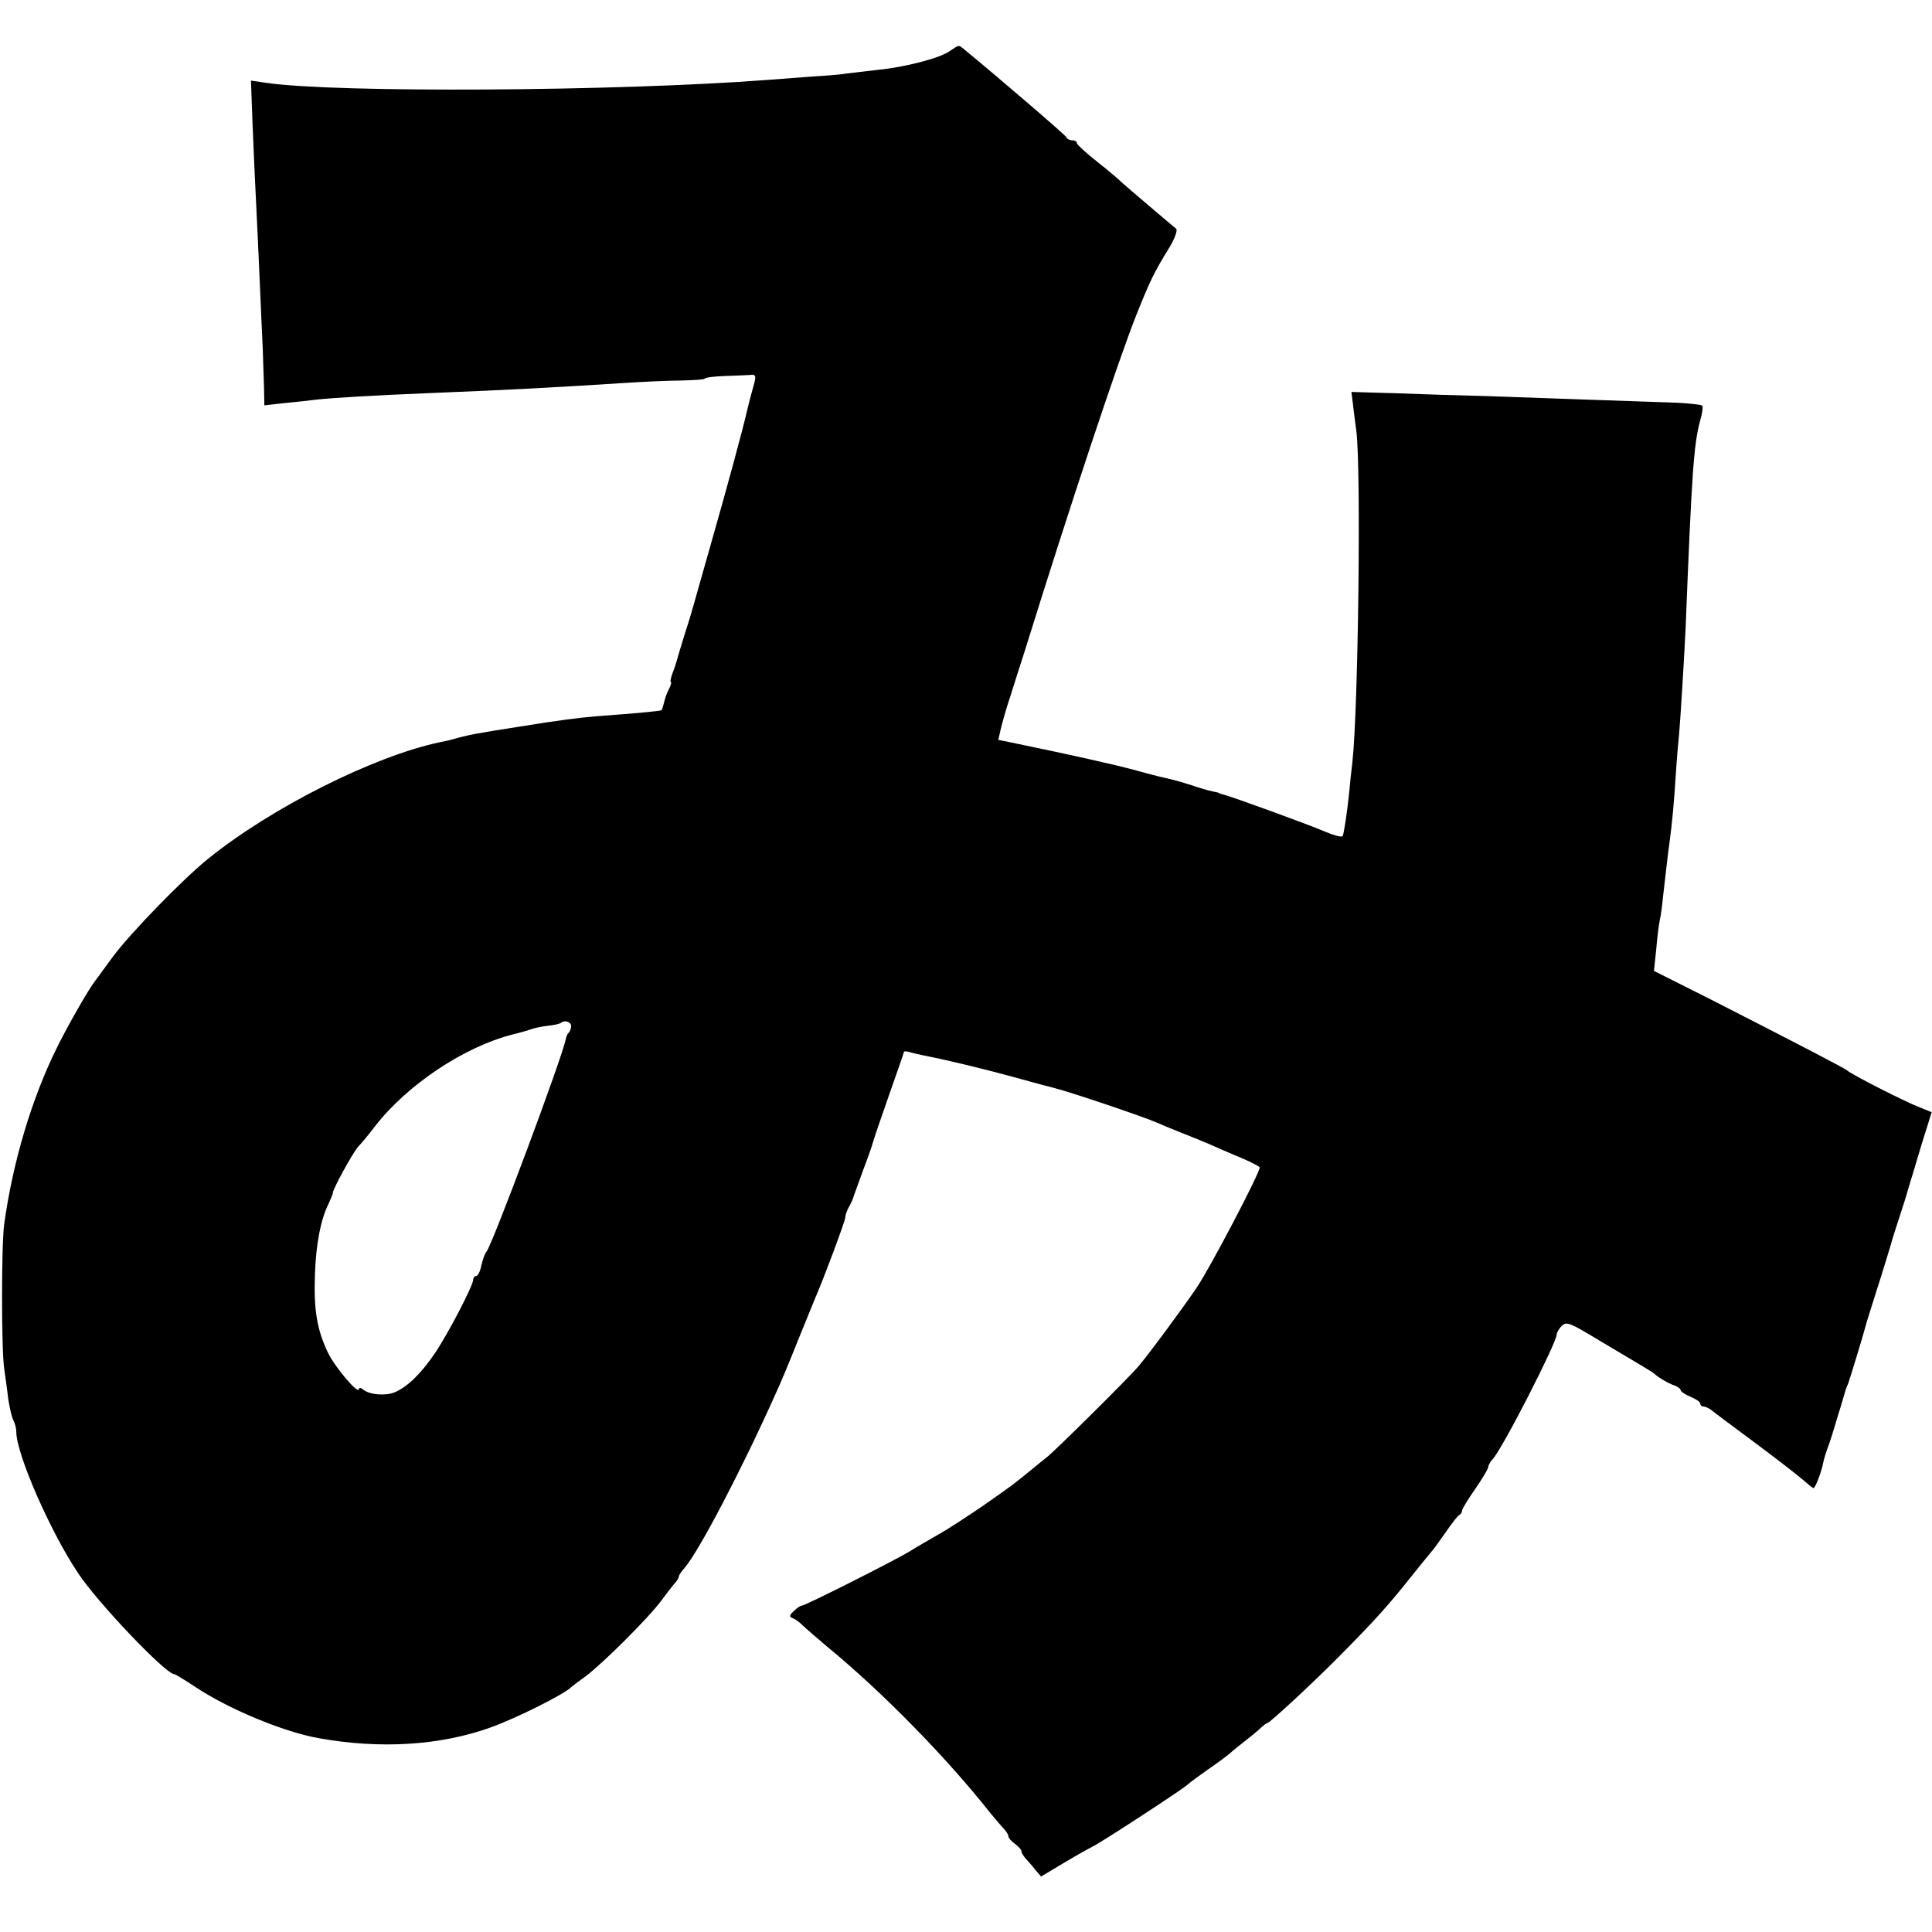
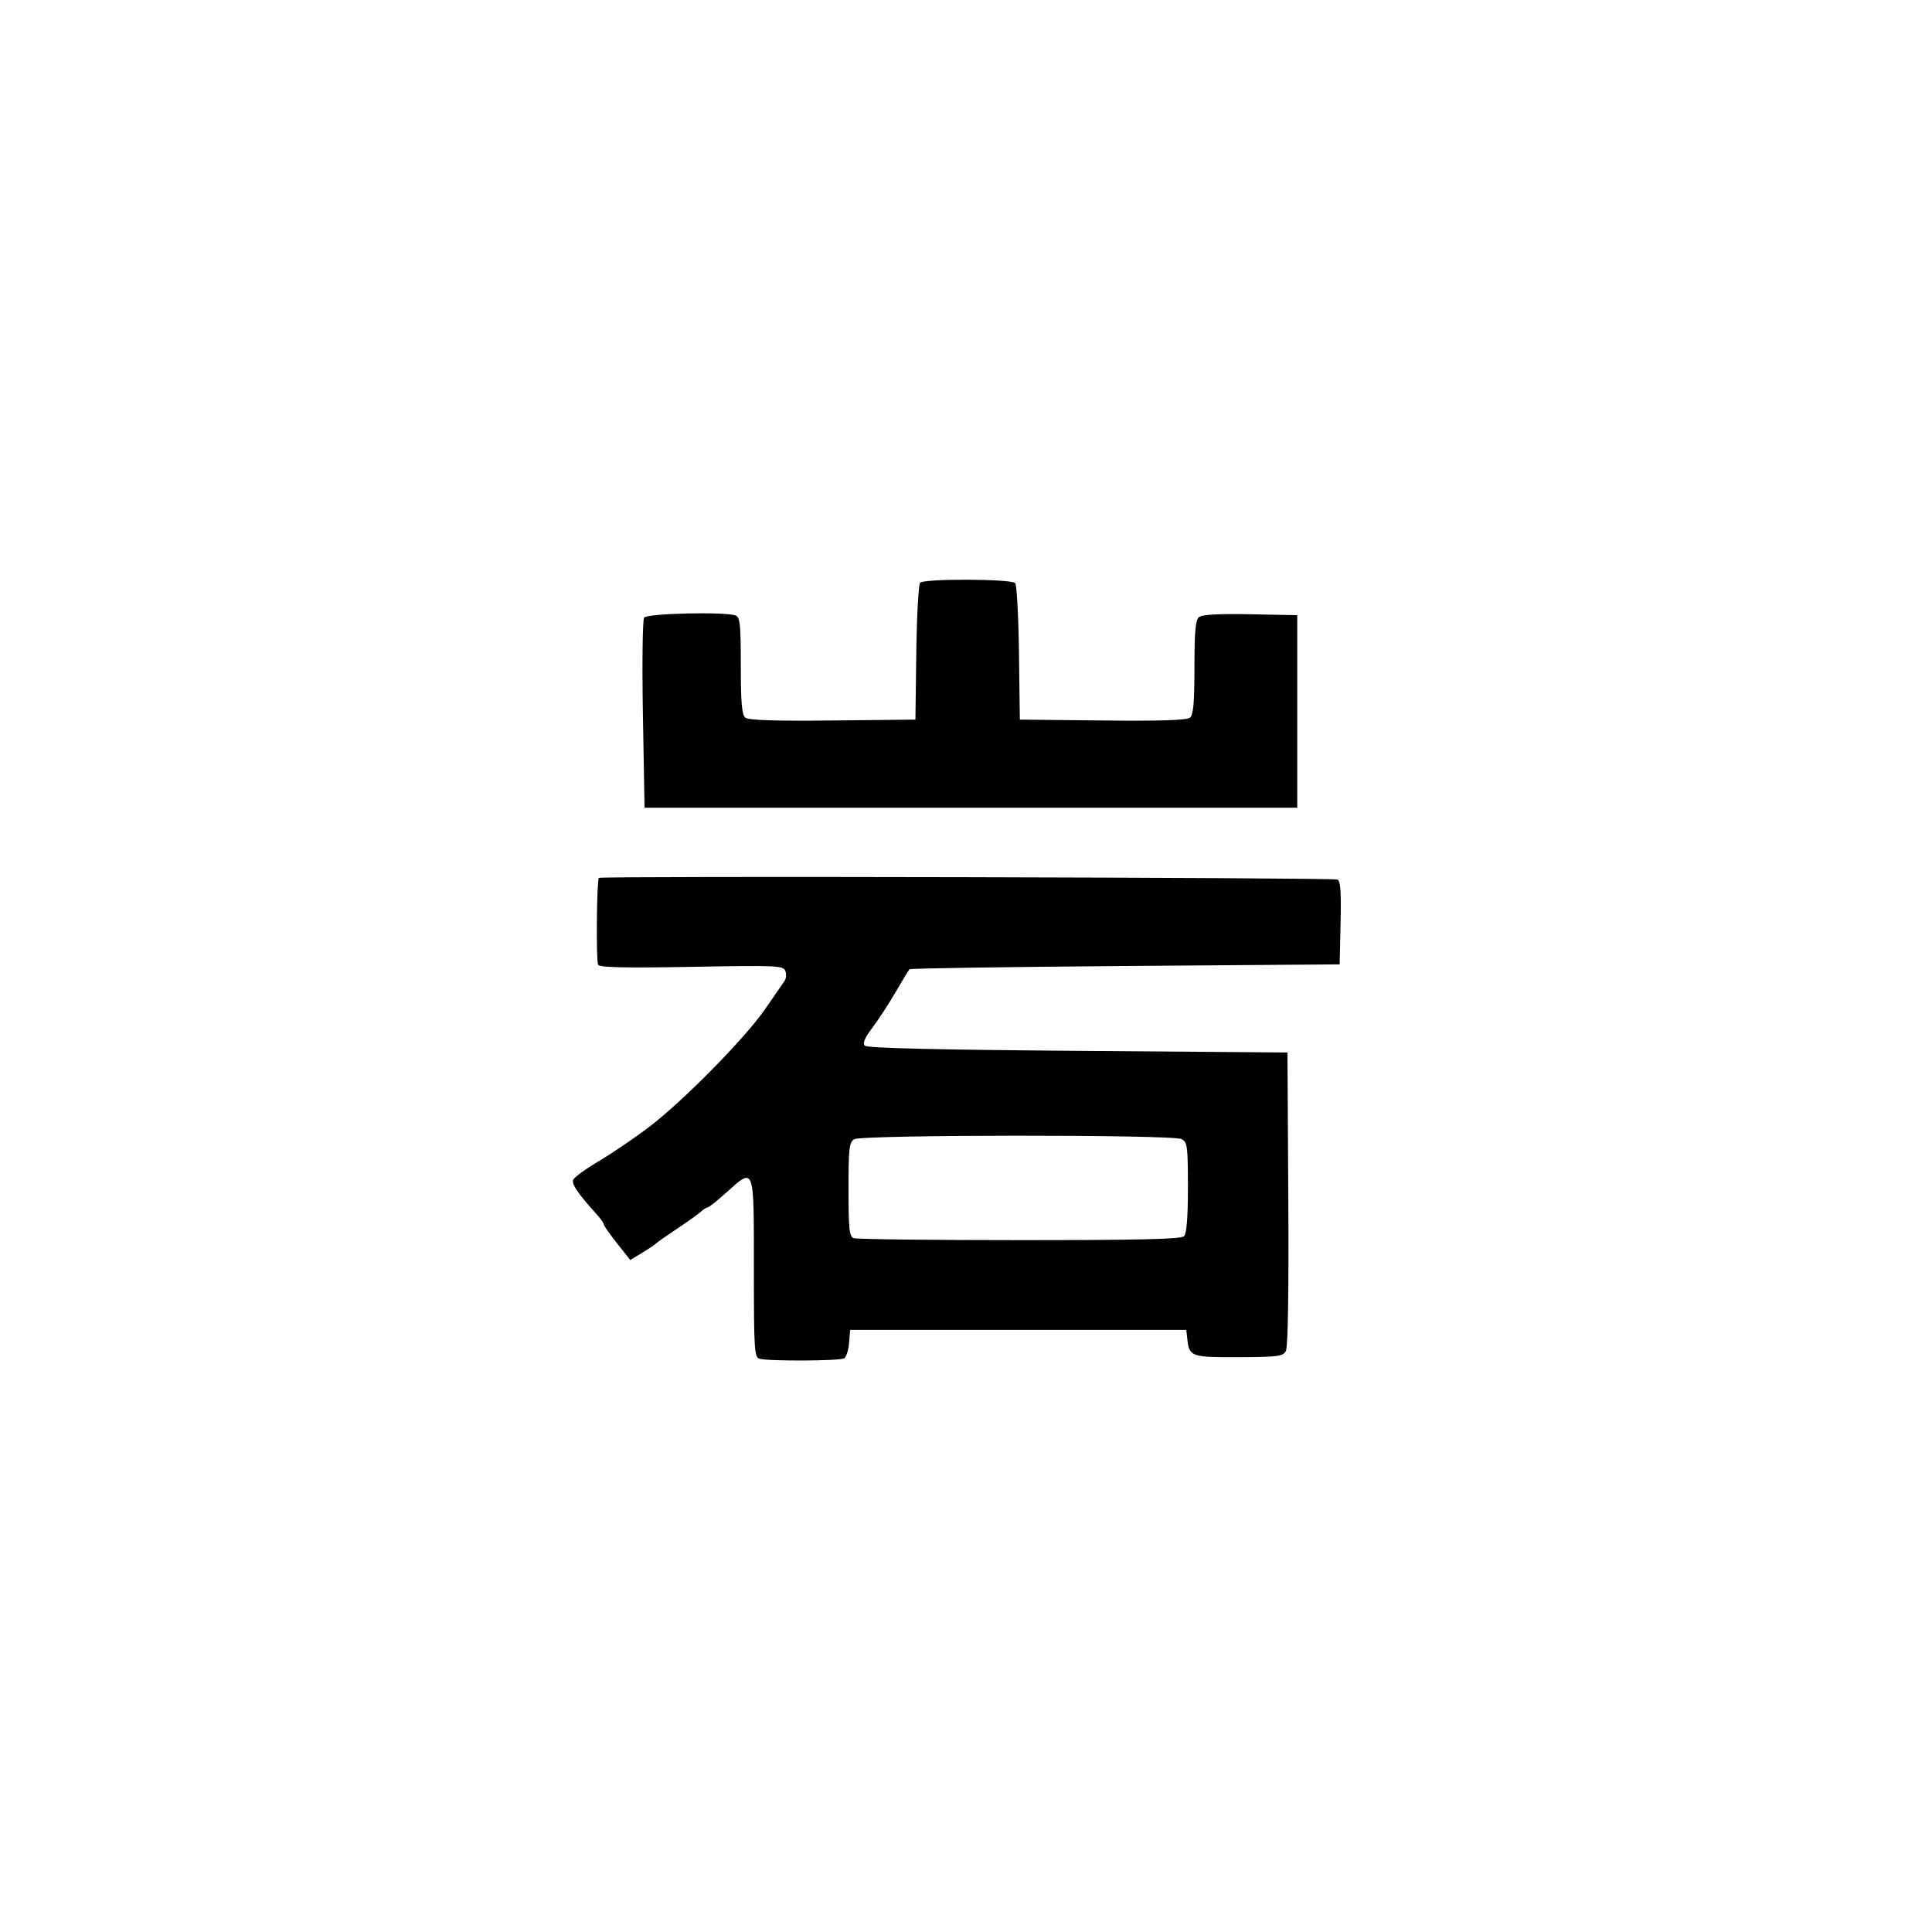
- <svg xmlns="http://www.w3.org/2000/svg" version="1.0" width="592pt" height="592pt" viewBox="0 0 592 592" preserveAspectRatio="xMidYMid meet">
-   <g transform="translate(0,592) scale(0.1,-0.1)" fill="#000000" stroke="none">
-     <path d="M2911 5764 c-30 -22 -138 -50 -221 -58 -35 -4 -78 -9 -94 -11 -17 -3 -62 -7 -101 -9 -38 -3 -104 -8 -145 -11 -461 -35 -1320 -40 -1533 -9 l-48 7 5 -137 c3 -75 8 -185 11 -244 3 -59 8 -165 11 -237 3 -71 7 -161 9 -200 1 -38 3 -94 4 -123 l1 -54 63 7 c34 3 76 8 92 10 39 5 188 14 340 20 273 11 397 18 600 31 61 4 143 8 182 8 40 1 73 3 73 6 0 3 29 7 65 8 36 1 69 3 73 3 18 3 20 -3 11 -33 -5 -18 -14 -51 -19 -73 -13 -57 -61 -235 -114 -420 -25 -88 -48 -169 -51 -180 -3 -11 -14 -49 -26 -85 -11 -36 -22 -72 -24 -80 -2 -8 -8 -27 -14 -42 -6 -16 -8 -28 -5 -28 2 0 0 -9 -6 -21 -6 -11 -13 -30 -15 -41 -3 -11 -6 -22 -8 -24 -3 -3 -69 -9 -202 -19 -49 -4 -113 -12 -230 -31 -141 -22 -161 -26 -210 -40 -5 -2 -22 -5 -36 -8 -204 -43 -518 -201 -712 -358 -79 -64 -236 -226 -290 -298 -26 -36 -51 -69 -55 -75 -20 -25 -85 -139 -117 -204 -78 -157 -136 -353 -162 -541 -9 -63 -9 -385 0 -445 3 -22 9 -62 12 -90 4 -27 11 -58 16 -67 5 -9 9 -25 9 -36 0 -67 104 -305 189 -432 60 -91 269 -310 295 -310 3 0 31 -17 63 -38 101 -68 272 -139 379 -158 189 -34 372 -23 528 33 80 29 224 101 246 123 3 3 23 18 45 34 50 37 192 178 231 231 16 22 35 46 41 53 7 7 13 17 13 21 0 4 8 16 18 27 43 50 173 297 279 534 12 25 42 97 67 160 26 63 50 124 55 135 25 57 91 234 91 244 0 7 5 22 12 34 7 12 13 27 14 32 2 6 15 42 29 80 15 39 28 77 30 85 2 8 24 73 49 144 25 71 46 131 46 133 0 2 8 2 18 -1 9 -3 28 -7 42 -10 85 -17 179 -40 275 -66 61 -17 117 -32 126 -34 52 -13 279 -90 314 -106 11 -5 45 -19 75 -31 30 -12 73 -29 95 -39 22 -10 64 -28 93 -40 28 -12 52 -25 52 -27 0 -18 -149 -302 -192 -367 -44 -65 -152 -211 -180 -243 -35 -41 -258 -261 -280 -278 -7 -5 -31 -25 -53 -43 -53 -43 -49 -40 -140 -104 -44 -30 -106 -71 -138 -89 -33 -19 -73 -42 -90 -53 -52 -31 -320 -166 -330 -166 -5 0 -16 -8 -25 -17 -13 -12 -14 -17 -4 -21 7 -2 21 -12 30 -21 9 -9 44 -39 77 -67 168 -138 365 -339 500 -510 17 -20 36 -43 43 -50 6 -7 12 -16 12 -21 0 -5 9 -15 20 -23 11 -8 20 -18 20 -23 0 -5 6 -14 13 -22 6 -7 20 -22 29 -34 l18 -21 72 43 c40 24 80 46 88 50 22 10 266 169 287 187 10 9 39 30 63 47 25 17 55 39 67 49 12 11 36 30 54 44 18 14 38 31 45 38 7 6 14 12 17 12 7 0 139 122 222 206 109 110 150 156 220 244 33 41 62 77 65 80 3 3 21 28 40 55 19 28 38 52 42 53 4 2 8 8 8 13 0 5 18 35 40 66 22 32 40 62 40 67 0 5 6 17 14 25 31 34 196 357 196 382 0 6 7 17 15 26 14 13 23 11 88 -28 170 -101 192 -114 197 -119 10 -10 45 -31 63 -36 9 -4 17 -10 17 -14 0 -4 14 -13 30 -20 17 -7 30 -16 30 -21 0 -5 5 -9 10 -9 6 0 16 -5 23 -10 7 -6 66 -50 132 -99 66 -49 133 -101 149 -115 16 -14 31 -26 33 -26 5 0 24 49 29 75 2 11 8 31 13 45 6 14 20 59 32 100 13 41 23 77 24 80 1 3 4 12 8 20 5 14 48 154 53 175 1 6 17 55 34 110 18 55 36 116 42 135 5 19 18 60 28 90 10 30 23 71 28 90 6 19 24 79 40 133 l31 99 -37 15 c-49 19 -211 102 -222 113 -6 6 -172 92 -413 215 l-179 90 7 66 c3 37 8 77 11 90 3 13 7 42 9 64 9 79 16 141 21 176 8 60 13 113 19 206 3 48 8 104 10 123 4 42 16 240 20 325 19 479 25 562 44 634 7 23 10 45 7 48 -3 3 -38 7 -78 9 -155 5 -429 15 -573 20 -82 2 -212 6 -287 9 l-137 4 4 -32 c2 -18 7 -57 11 -87 15 -114 6 -854 -12 -1015 -4 -33 -8 -71 -9 -85 -6 -62 -17 -136 -21 -142 -3 -4 -26 2 -52 13 -48 21 -285 107 -312 114 -8 2 -15 4 -15 5 0 1 -9 3 -19 5 -10 2 -40 10 -65 19 -25 8 -57 17 -71 20 -14 3 -43 10 -65 16 -39 11 -85 23 -135 34 -46 11 -167 37 -181 40 -8 1 -42 9 -77 16 l-63 13 7 31 c4 17 17 65 31 106 13 41 32 102 43 135 137 441 287 892 342 1030 42 105 54 130 102 208 16 27 25 52 20 56 -5 4 -43 36 -84 71 -41 35 -81 69 -88 76 -7 7 -39 34 -72 60 -33 26 -60 51 -60 55 0 5 -6 9 -14 9 -8 0 -16 4 -18 9 -2 6 -195 172 -315 271 -16 13 -14 13 -42 -6z m-1161 -2987 c0 -8 -3 -17 -7 -21 -4 -3 -8 -12 -9 -19 -12 -60 -224 -627 -243 -652 -5 -5 -12 -25 -16 -42 -3 -18 -11 -33 -16 -33 -5 0 -9 -5 -9 -11 0 -18 -78 -168 -119 -228 -42 -61 -82 -100 -121 -117 -28 -12 -78 -8 -97 8 -7 6 -13 7 -13 2 0 -20 -72 64 -95 111 -33 69 -44 129 -40 239 3 94 18 170 42 218 7 15 13 30 13 33 -1 10 61 123 78 142 10 10 33 38 52 63 99 127 272 242 420 280 25 6 52 14 60 17 8 3 31 8 50 10 19 2 36 6 39 9 10 9 31 3 31 -9z" />
-   </g>
+ <svg xmlns="http://www.w3.org/2000/svg" width="592" height="592" viewBox="0 0 592 592" version="1.1">
+   <path d="M 281.938 178.577 C 281.445 179.169, 280.920 188.844, 280.771 200.077 L 280.500 220.500 255.123 220.767 C 237.241 220.956, 229.341 220.698, 228.373 219.895 C 227.322 219.023, 227 215.289, 227 203.985 C 227 191.438, 226.762 189.123, 225.418 188.607 C 222.239 187.387, 198.289 187.936, 197.372 189.250 C 196.893 189.938, 196.725 203.325, 197 219 L 197.500 247.500 297.500 247.500 L 397.500 247.500 397.500 218 L 397.500 188.500 383.136 188.222 C 373.397 188.033, 368.326 188.314, 367.386 189.094 C 366.323 189.977, 366 193.568, 366 204.500 C 366 215.368, 365.674 219.026, 364.627 219.895 C 363.659 220.698, 355.759 220.956, 337.877 220.767 L 312.500 220.500 312.229 200.029 C 312.079 188.769, 311.558 179.158, 311.070 178.670 C 309.752 177.352, 283.027 177.266, 281.938 178.577 M 183.500 269 C 182.830 270.084, 182.628 294.590, 183.280 295.645 C 183.780 296.454, 191.825 296.626, 211.970 296.258 C 238.056 295.782, 240.012 295.867, 240.642 297.510 C 241.014 298.479, 240.909 299.857, 240.409 300.572 C 239.909 301.286, 237.250 305.137, 234.500 309.128 C 228.224 318.237, 209.038 337.691, 198.500 345.630 C 194.100 348.945, 187.274 353.564, 183.332 355.894 C 179.389 358.224, 175.921 360.764, 175.624 361.538 C 175.123 362.842, 177.115 365.763, 182.748 371.990 C 183.986 373.359, 185 374.781, 185 375.150 C 185 375.519, 186.827 378.131, 189.059 380.955 L 193.118 386.090 196.809 383.848 C 198.839 382.615, 200.725 381.351, 201 381.039 C 201.275 380.728, 204.197 378.679, 207.493 376.486 C 210.789 374.294, 214.084 371.938, 214.815 371.250 C 215.545 370.563, 216.448 369.993, 216.821 369.984 C 217.195 369.976, 219.747 367.951, 222.493 365.484 C 231.255 357.616, 231 356.927, 231 388.433 C 231 413.708, 231.138 415.903, 232.750 416.348 C 235.603 417.136, 257.398 417.027, 258.676 416.218 C 259.322 415.809, 259.997 413.680, 260.176 411.487 L 260.500 407.500 312 407.500 L 363.500 407.500 363.838 410.500 C 364.425 415.698, 365.094 415.926, 379.605 415.867 C 391.637 415.818, 393.133 415.619, 394.025 413.953 C 394.655 412.777, 394.925 395.621, 394.760 367.296 L 394.500 322.500 330.300 322 C 286.507 321.659, 265.758 321.158, 265.025 320.426 C 264.260 319.660, 264.915 318.079, 267.304 314.926 C 269.148 312.492, 272.355 307.575, 274.431 304 C 276.506 300.425, 278.421 297.275, 278.685 297 C 278.950 296.725, 308.716 296.275, 344.833 296 L 410.500 295.500 410.780 282.730 C 410.992 273.053, 410.750 269.851, 409.780 269.511 C 408.004 268.887, 183.882 268.382, 183.500 269 M 261.750 349.080 C 260.212 349.976, 260 351.837, 260 364.443 C 260 376.599, 260.241 378.879, 261.582 379.393 C 262.452 379.727, 285.312 380, 312.382 380 C 349.329 380, 361.899 379.701, 362.800 378.800 C 363.617 377.983, 364 373.208, 364 363.835 C 364 351.250, 363.834 349.982, 362.066 349.035 C 359.434 347.627, 264.172 347.669, 261.750 349.080" stroke="none" fill="black" fill-rule="evenodd" />
</svg>
